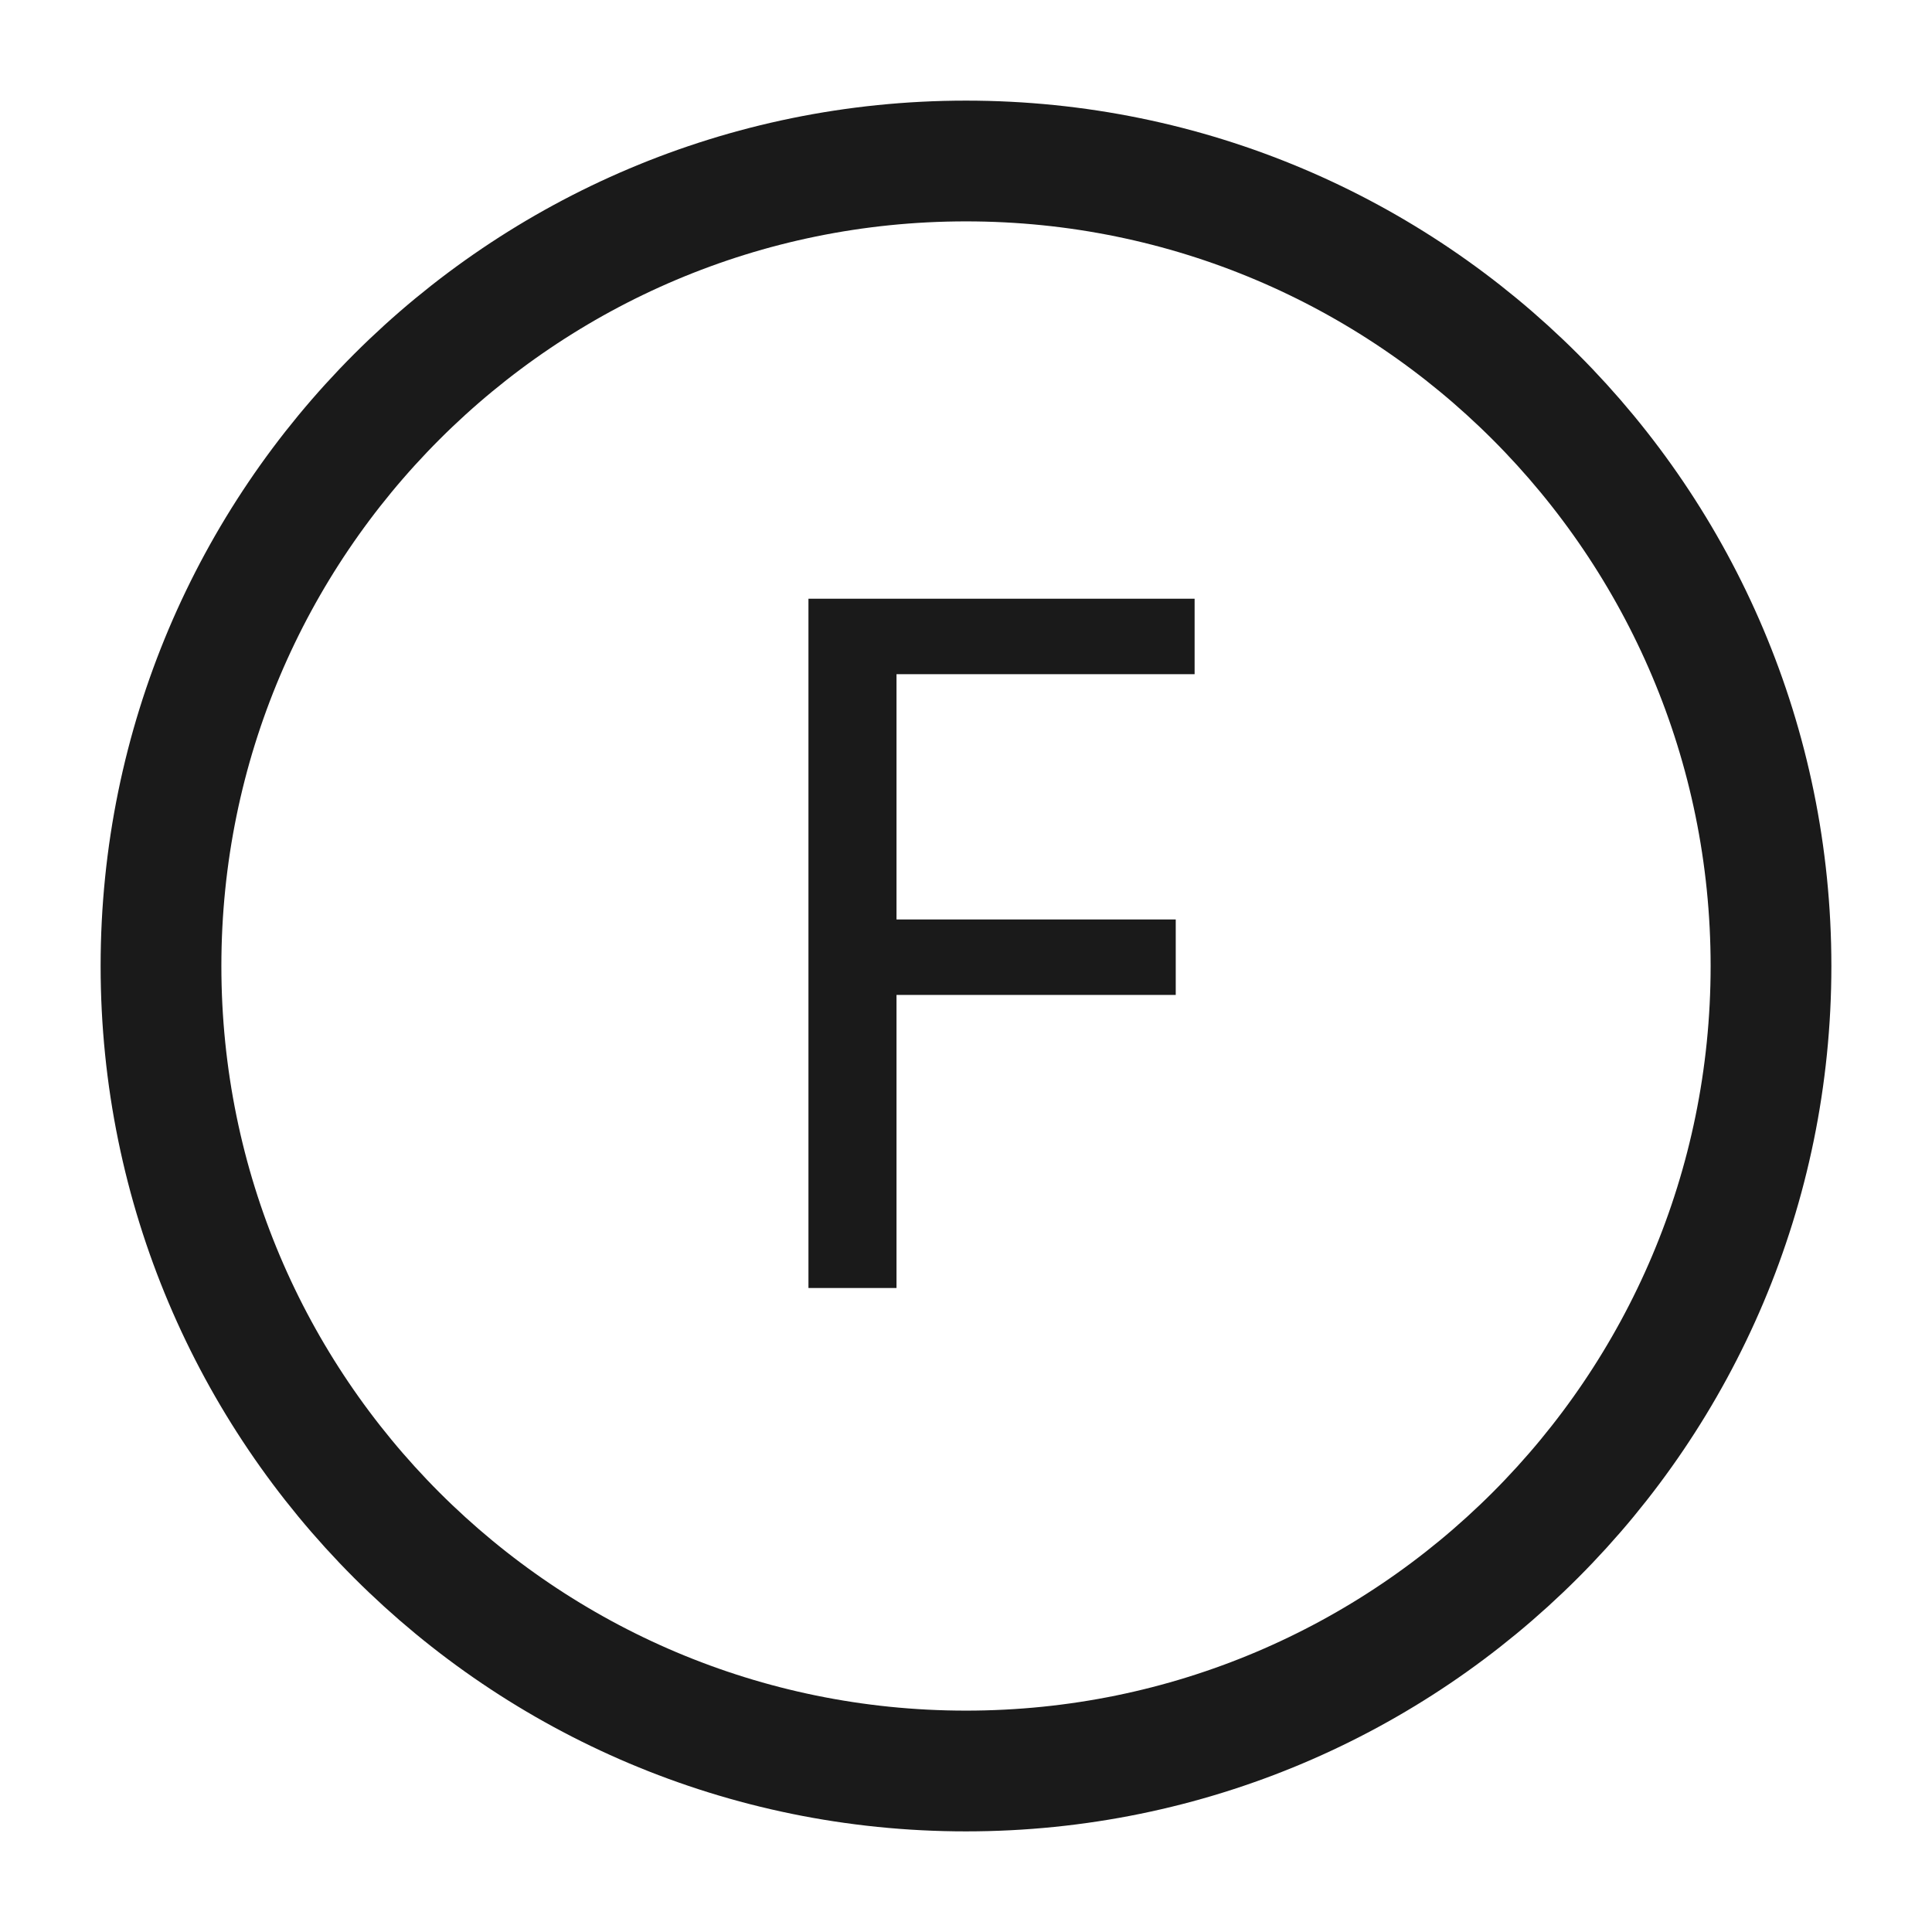
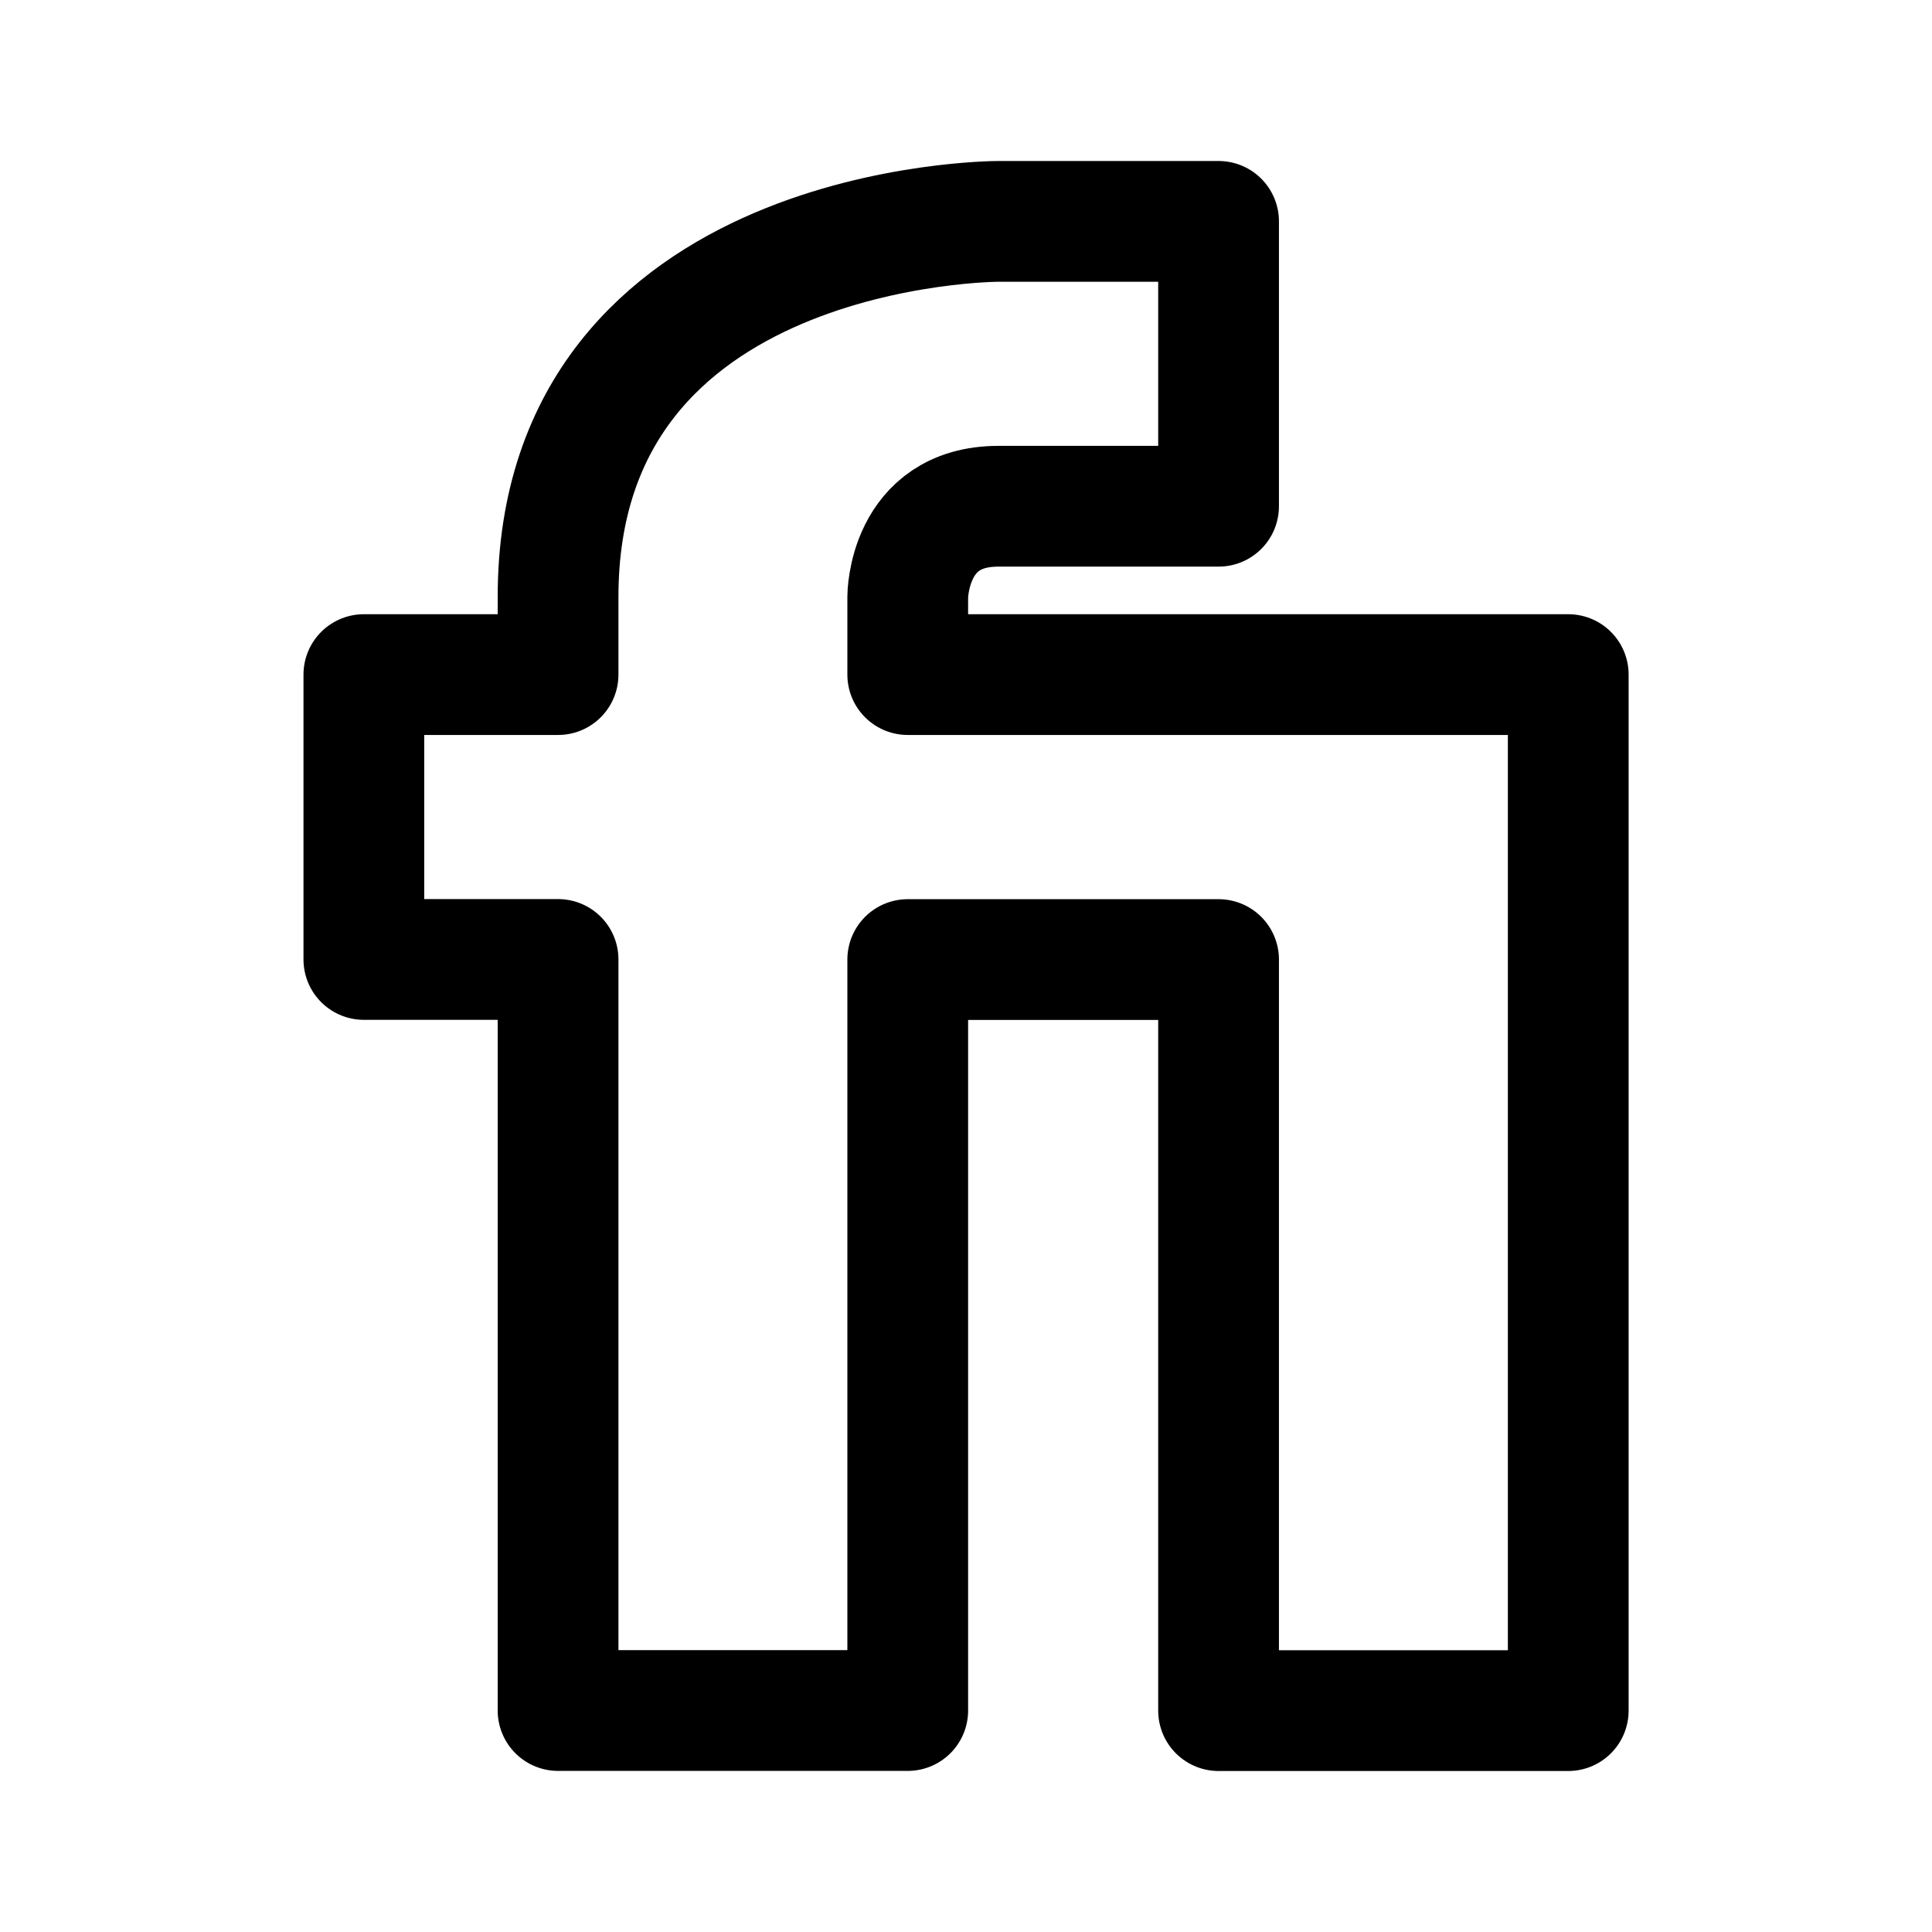
- <svg xmlns="http://www.w3.org/2000/svg" width="24" height="24" viewBox="0 0 24 24" fill="none">
-   <circle cx="12" cy="12" r="10" stroke="#1a1a1a" stroke-width="1.5" />
-   <text x="12" y="16" text-anchor="middle" font-family="sans-serif" font-size="12" font-weight="500" fill="#1a1a1a">F</text>
+ <svg xmlns="http://www.w3.org/2000/svg" width="800px" height="800px" viewBox="0 0 192 192">
+   <path d="M0 0h192v192H0z" style="fill:none" />
+   <path d="M121.1 170h34.75V67.04H90.21v-7.72s0-9.01 9.01-9.01h21.88V22H99.22s-43.76 0-43.76 37.32v7.72h-19.3v28.31h19.3v74.64h34.75V95.36h30.89V170Z" style="stroke:#000000;stroke-linejoin:round;stroke-width:12px;fill:none" />
</svg>
